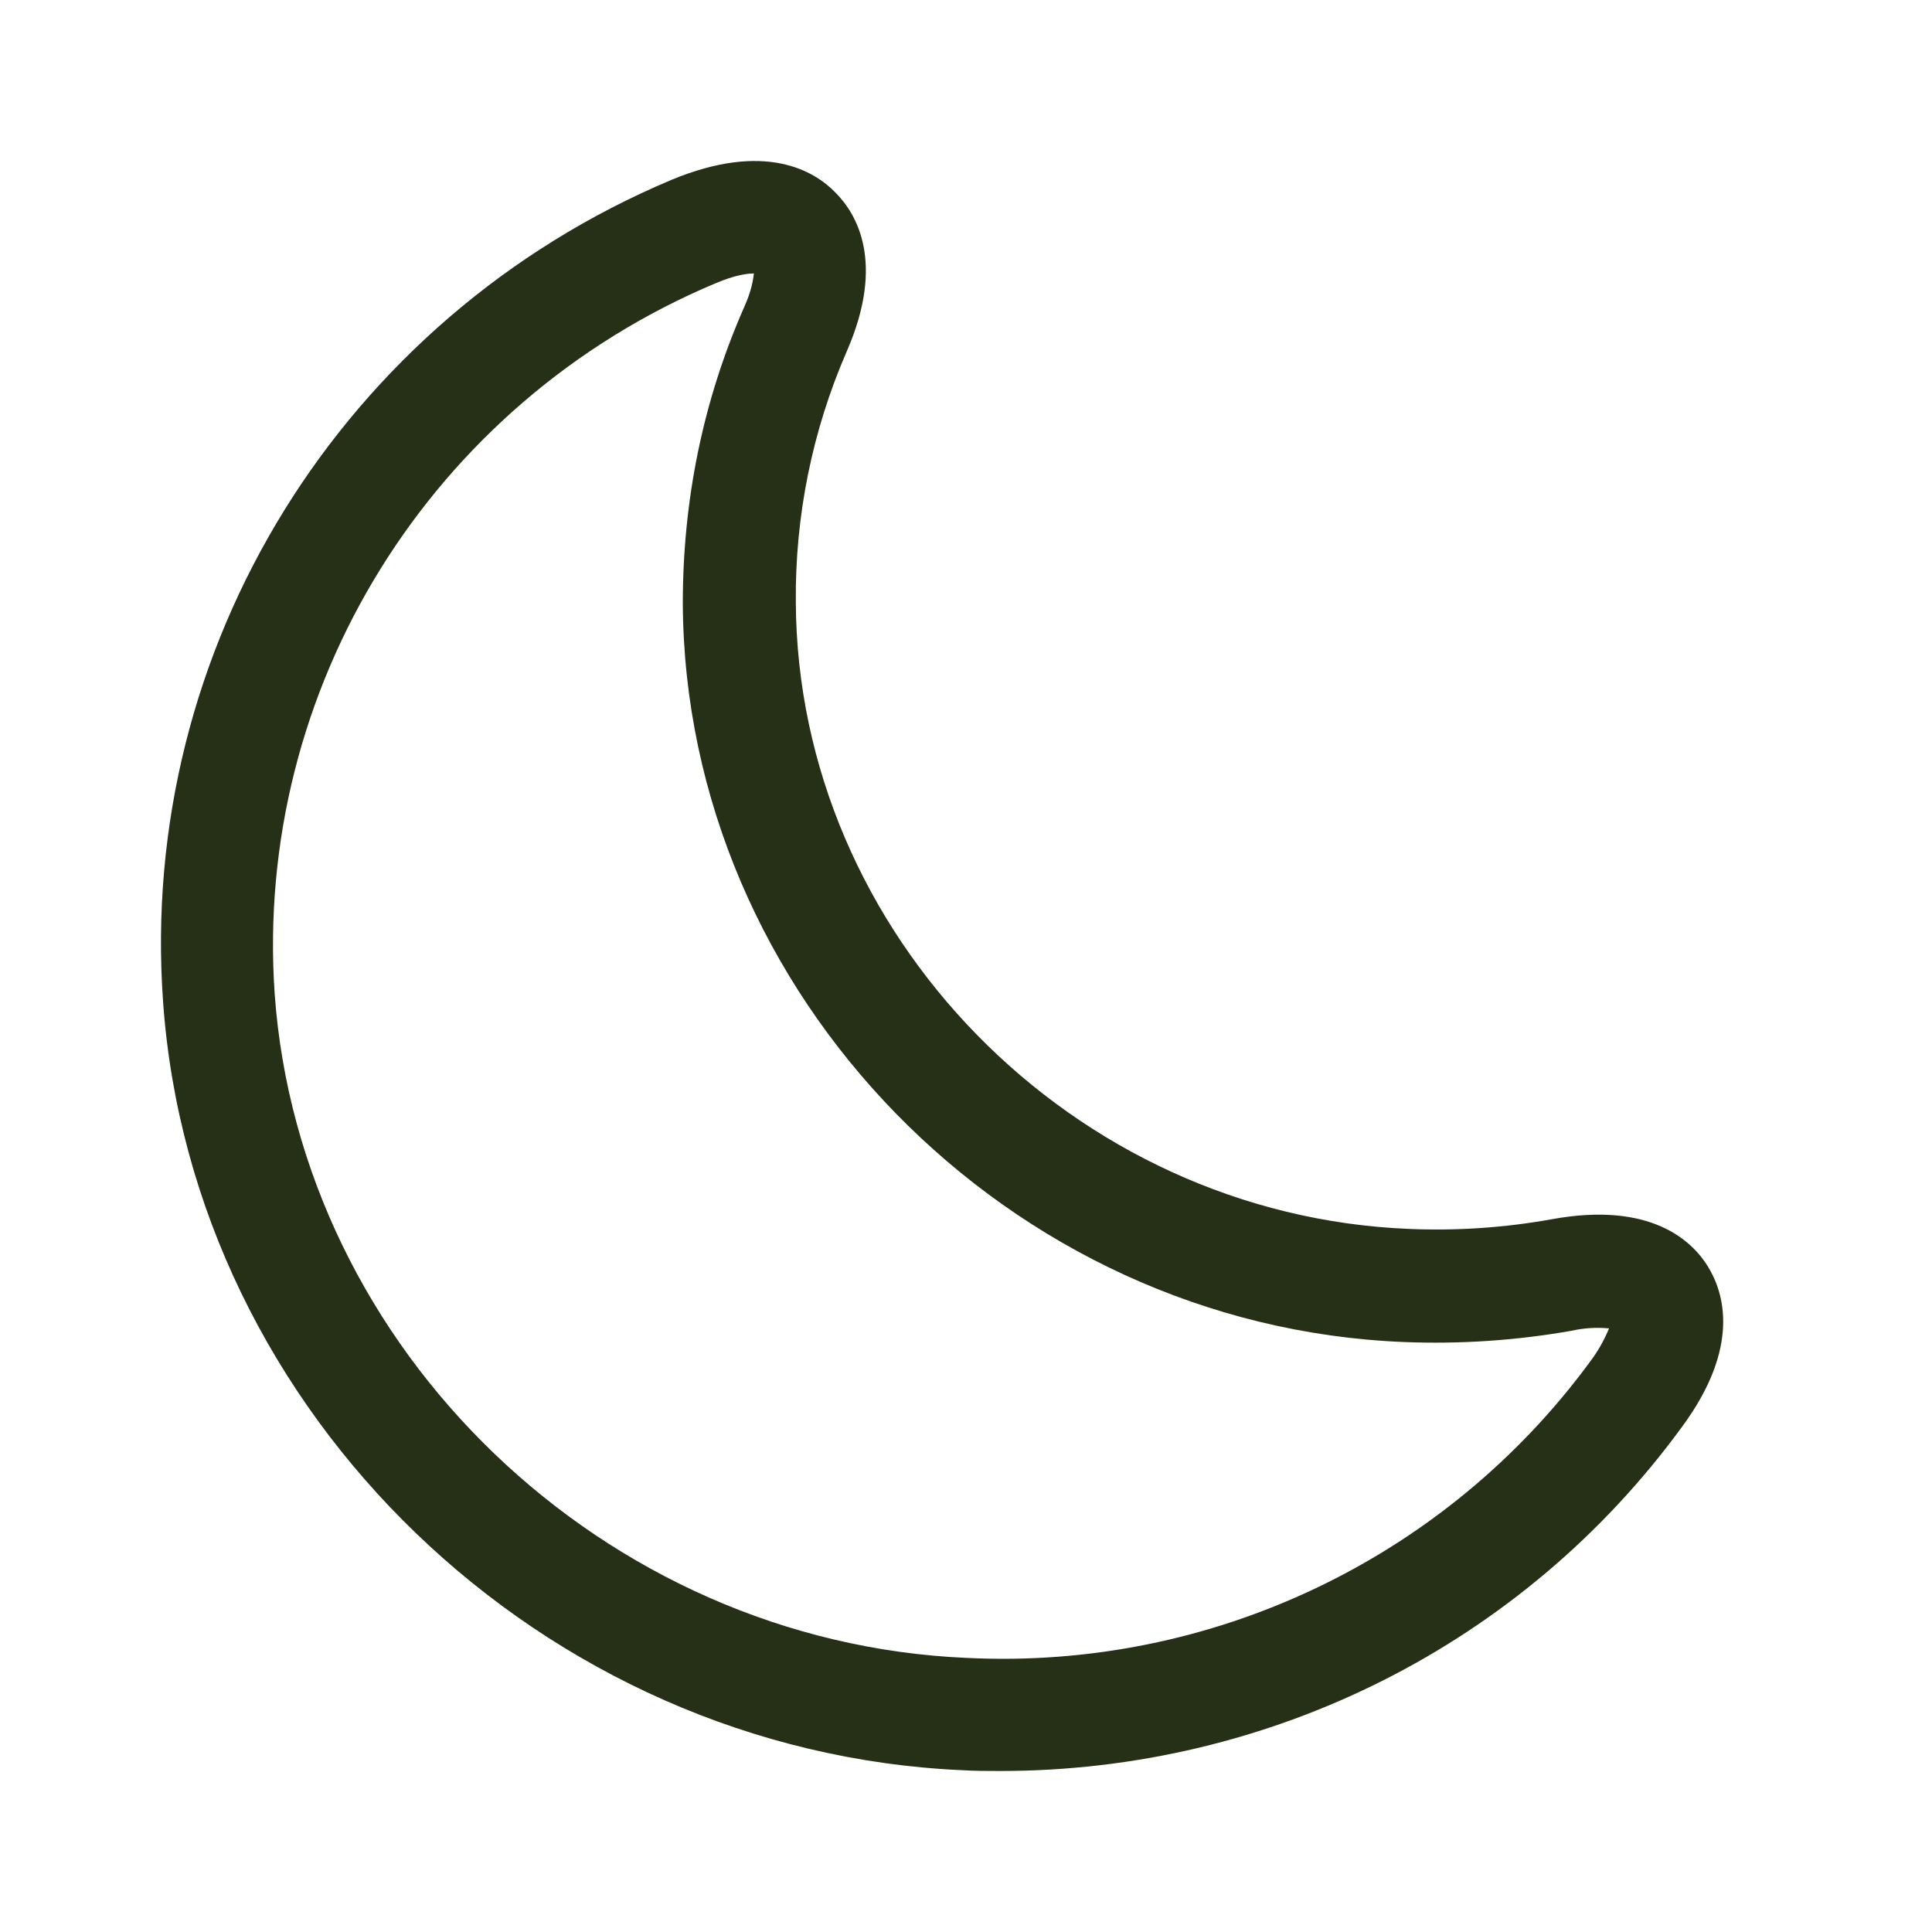
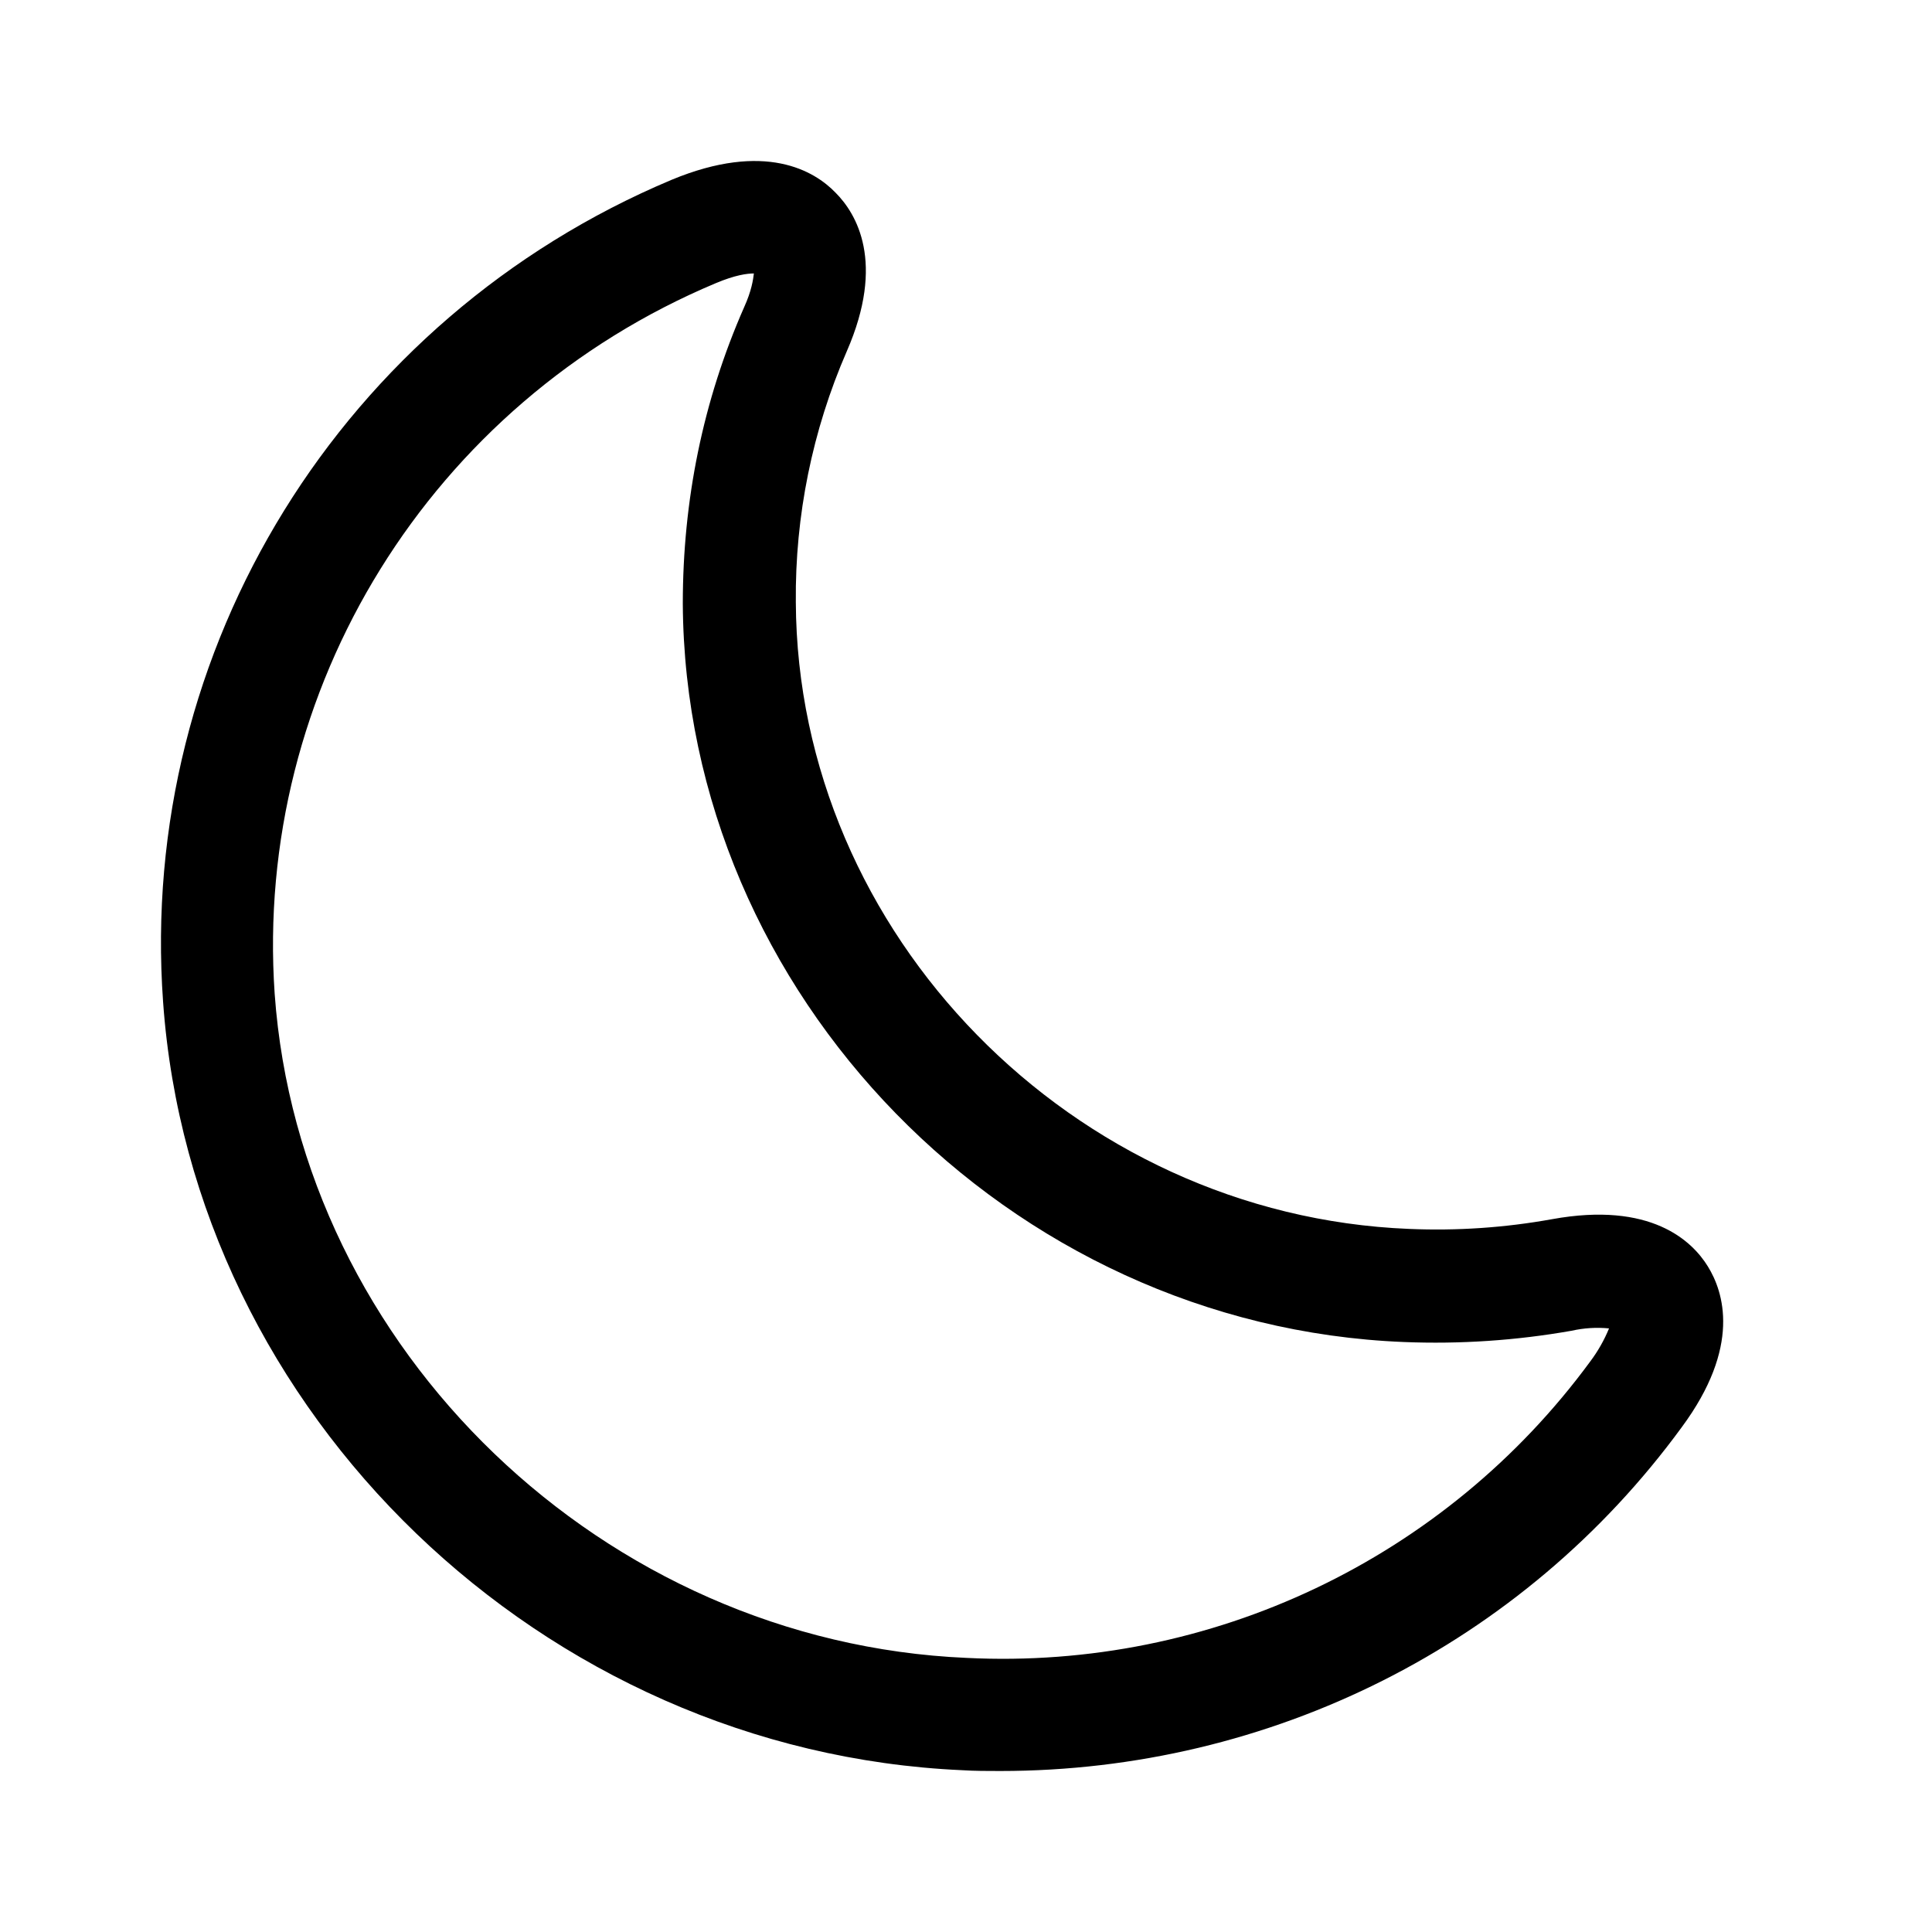
<svg xmlns="http://www.w3.org/2000/svg" width="24" height="24" fill="none" viewBox="0 0 24 24">
  <g class="moon">
    <g class="moon">
-       <path fill="#253017" d="M12.425 22c-.158 0-.316 0-.474-.01-5.209-.232-9.562-4.427-9.925-9.543C1.71 8.057 4.25 3.955 8.342 2.234c1.163-.483 1.777-.111 2.037.159.26.26.623.865.14 1.971a7.623 7.623 0 0 0-.633 3.116c.019 4.121 3.442 7.618 7.618 7.786a8.06 8.06 0 0 0 1.777-.121c1.227-.223 1.739.27 1.934.586.196.316.419.995-.325 2C18.918 20.428 15.783 22 12.425 22Zm-9.013-9.655c.317 4.428 4.093 8.055 8.595 8.25a9.052 9.052 0 0 0 7.748-3.683 1.86 1.86 0 0 0 .233-.41 1.464 1.464 0 0 0-.465.029 9.737 9.737 0 0 1-2.084.14c-4.911-.196-8.93-4.317-8.957-9.172 0-1.284.25-2.52.762-3.683.093-.205.112-.344.121-.419-.083 0-.232.019-.474.121-3.544 1.488-5.739 5.041-5.479 8.827Z" class="Vector" />
+       <path fill="currentColor" d="M12.425 22c-.158 0-.316 0-.474-.01-5.209-.232-9.562-4.427-9.925-9.543C1.71 8.057 4.25 3.955 8.342 2.234c1.163-.483 1.777-.111 2.037.159.26.26.623.865.14 1.971a7.623 7.623 0 0 0-.633 3.116c.019 4.121 3.442 7.618 7.618 7.786a8.06 8.06 0 0 0 1.777-.121c1.227-.223 1.739.27 1.934.586.196.316.419.995-.325 2C18.918 20.428 15.783 22 12.425 22Zm-9.013-9.655c.317 4.428 4.093 8.055 8.595 8.25a9.052 9.052 0 0 0 7.748-3.683 1.86 1.86 0 0 0 .233-.41 1.464 1.464 0 0 0-.465.029 9.737 9.737 0 0 1-2.084.14c-4.911-.196-8.93-4.317-8.957-9.172 0-1.284.25-2.52.762-3.683.093-.205.112-.344.121-.419-.083 0-.232.019-.474.121-3.544 1.488-5.739 5.041-5.479 8.827Z" class="Vector" />
    </g>
  </g>
</svg>
